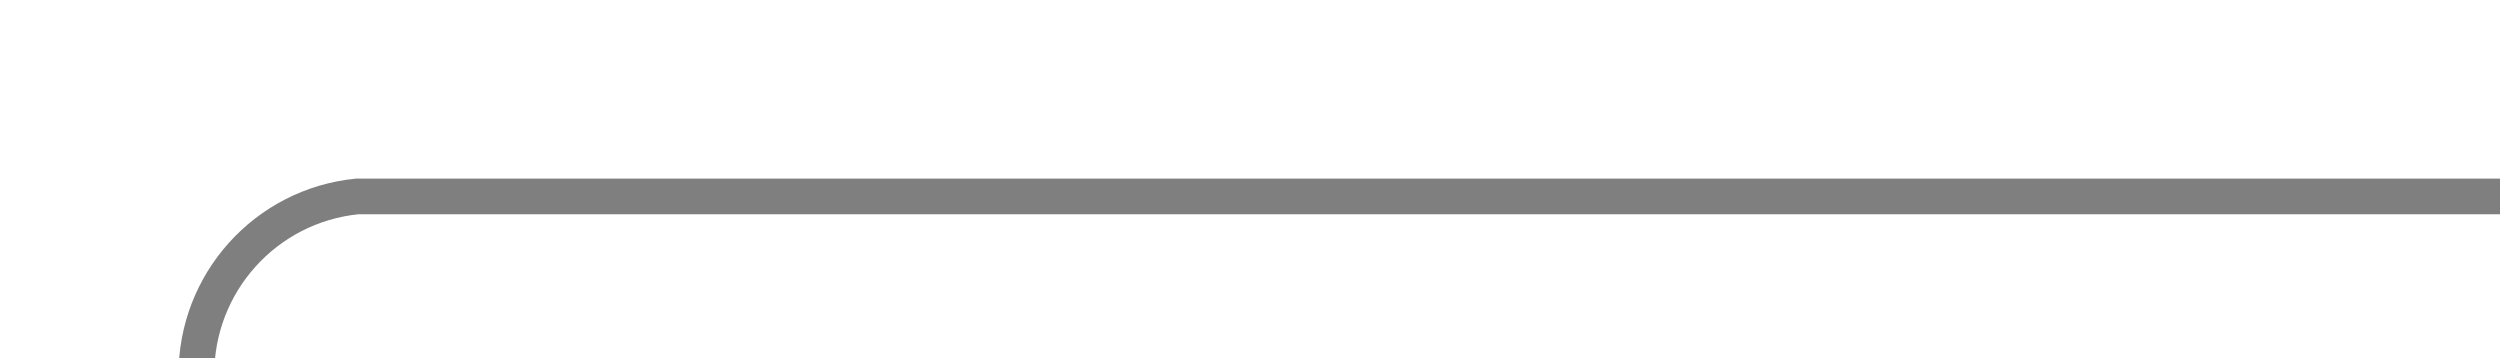
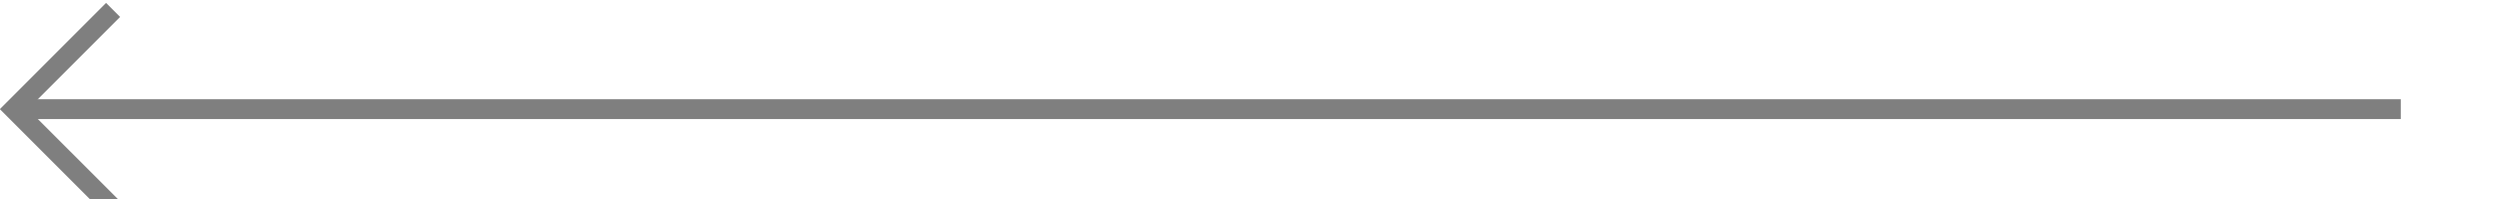
- <svg xmlns="http://www.w3.org/2000/svg" version="1.1" width="70px" height="10px" preserveAspectRatio="xMinYMid meet" viewBox="595 596  70 8">
-   <path d="M 665 600.5  L 605 600.5  A 5 5 0 0 0 600.5 605.5 L 600.5 664  " stroke-width="1" stroke="#7f7f7f" fill="none" />
-   <path d="M 605.146 658.946  L 600.5 663.593  L 595.854 658.946  L 595.146 659.654  L 600.146 664.654  L 600.5 665.007  L 600.854 664.654  L 605.854 659.654  L 605.146 658.946  Z " fill-rule="nonzero" fill="#7f7f7f" stroke="none" />
+ <svg xmlns="http://www.w3.org/2000/svg" version="1.1" width="126px" height="10px" preserveAspectRatio="xMinYMid meet" viewBox="219 452  126 8">
+   <path d="M 340 456.5  L 220 456.5  " stroke-width="1" stroke="#7f7f7f" fill="none" />
+   <path d="M 225.054 461.146  L 220.407 456.5  L 225.054 451.854  L 224.346 451.146  L 219.346 456.146  L 218.993 456.5  L 219.346 456.854  L 224.346 461.854  L 225.054 461.146  Z " fill-rule="nonzero" fill="#7f7f7f" stroke="none" />
</svg>
